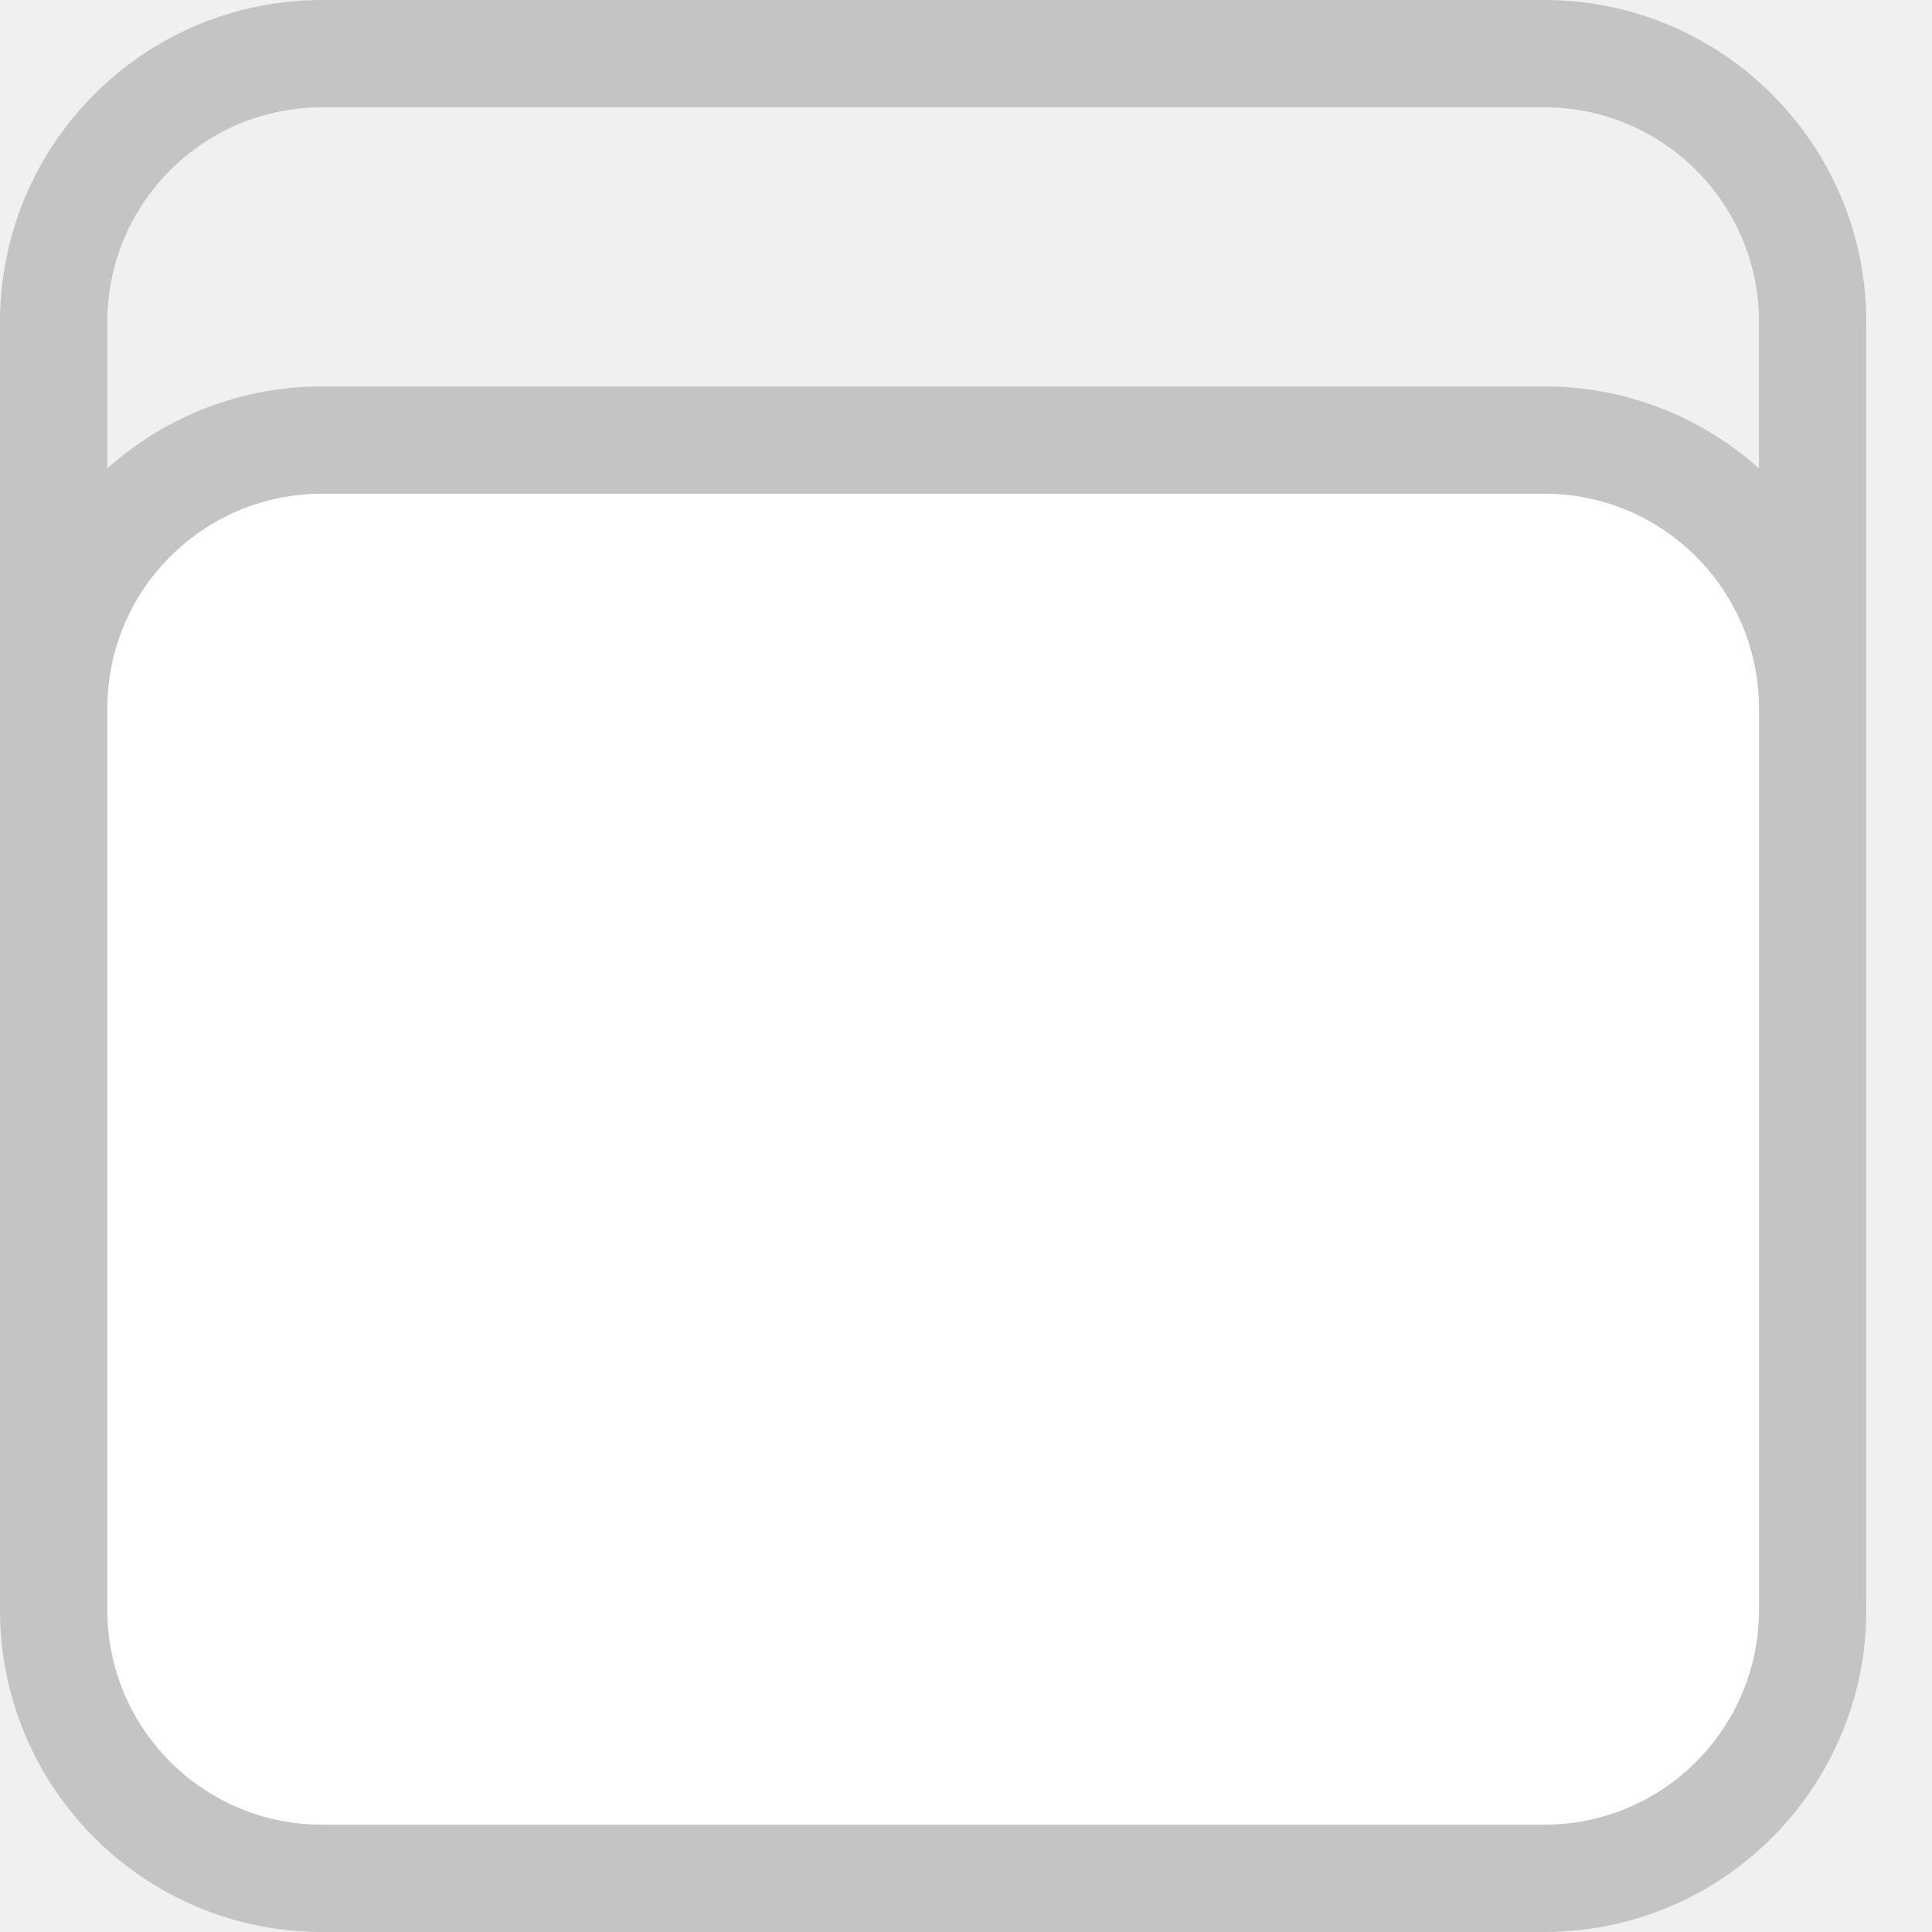
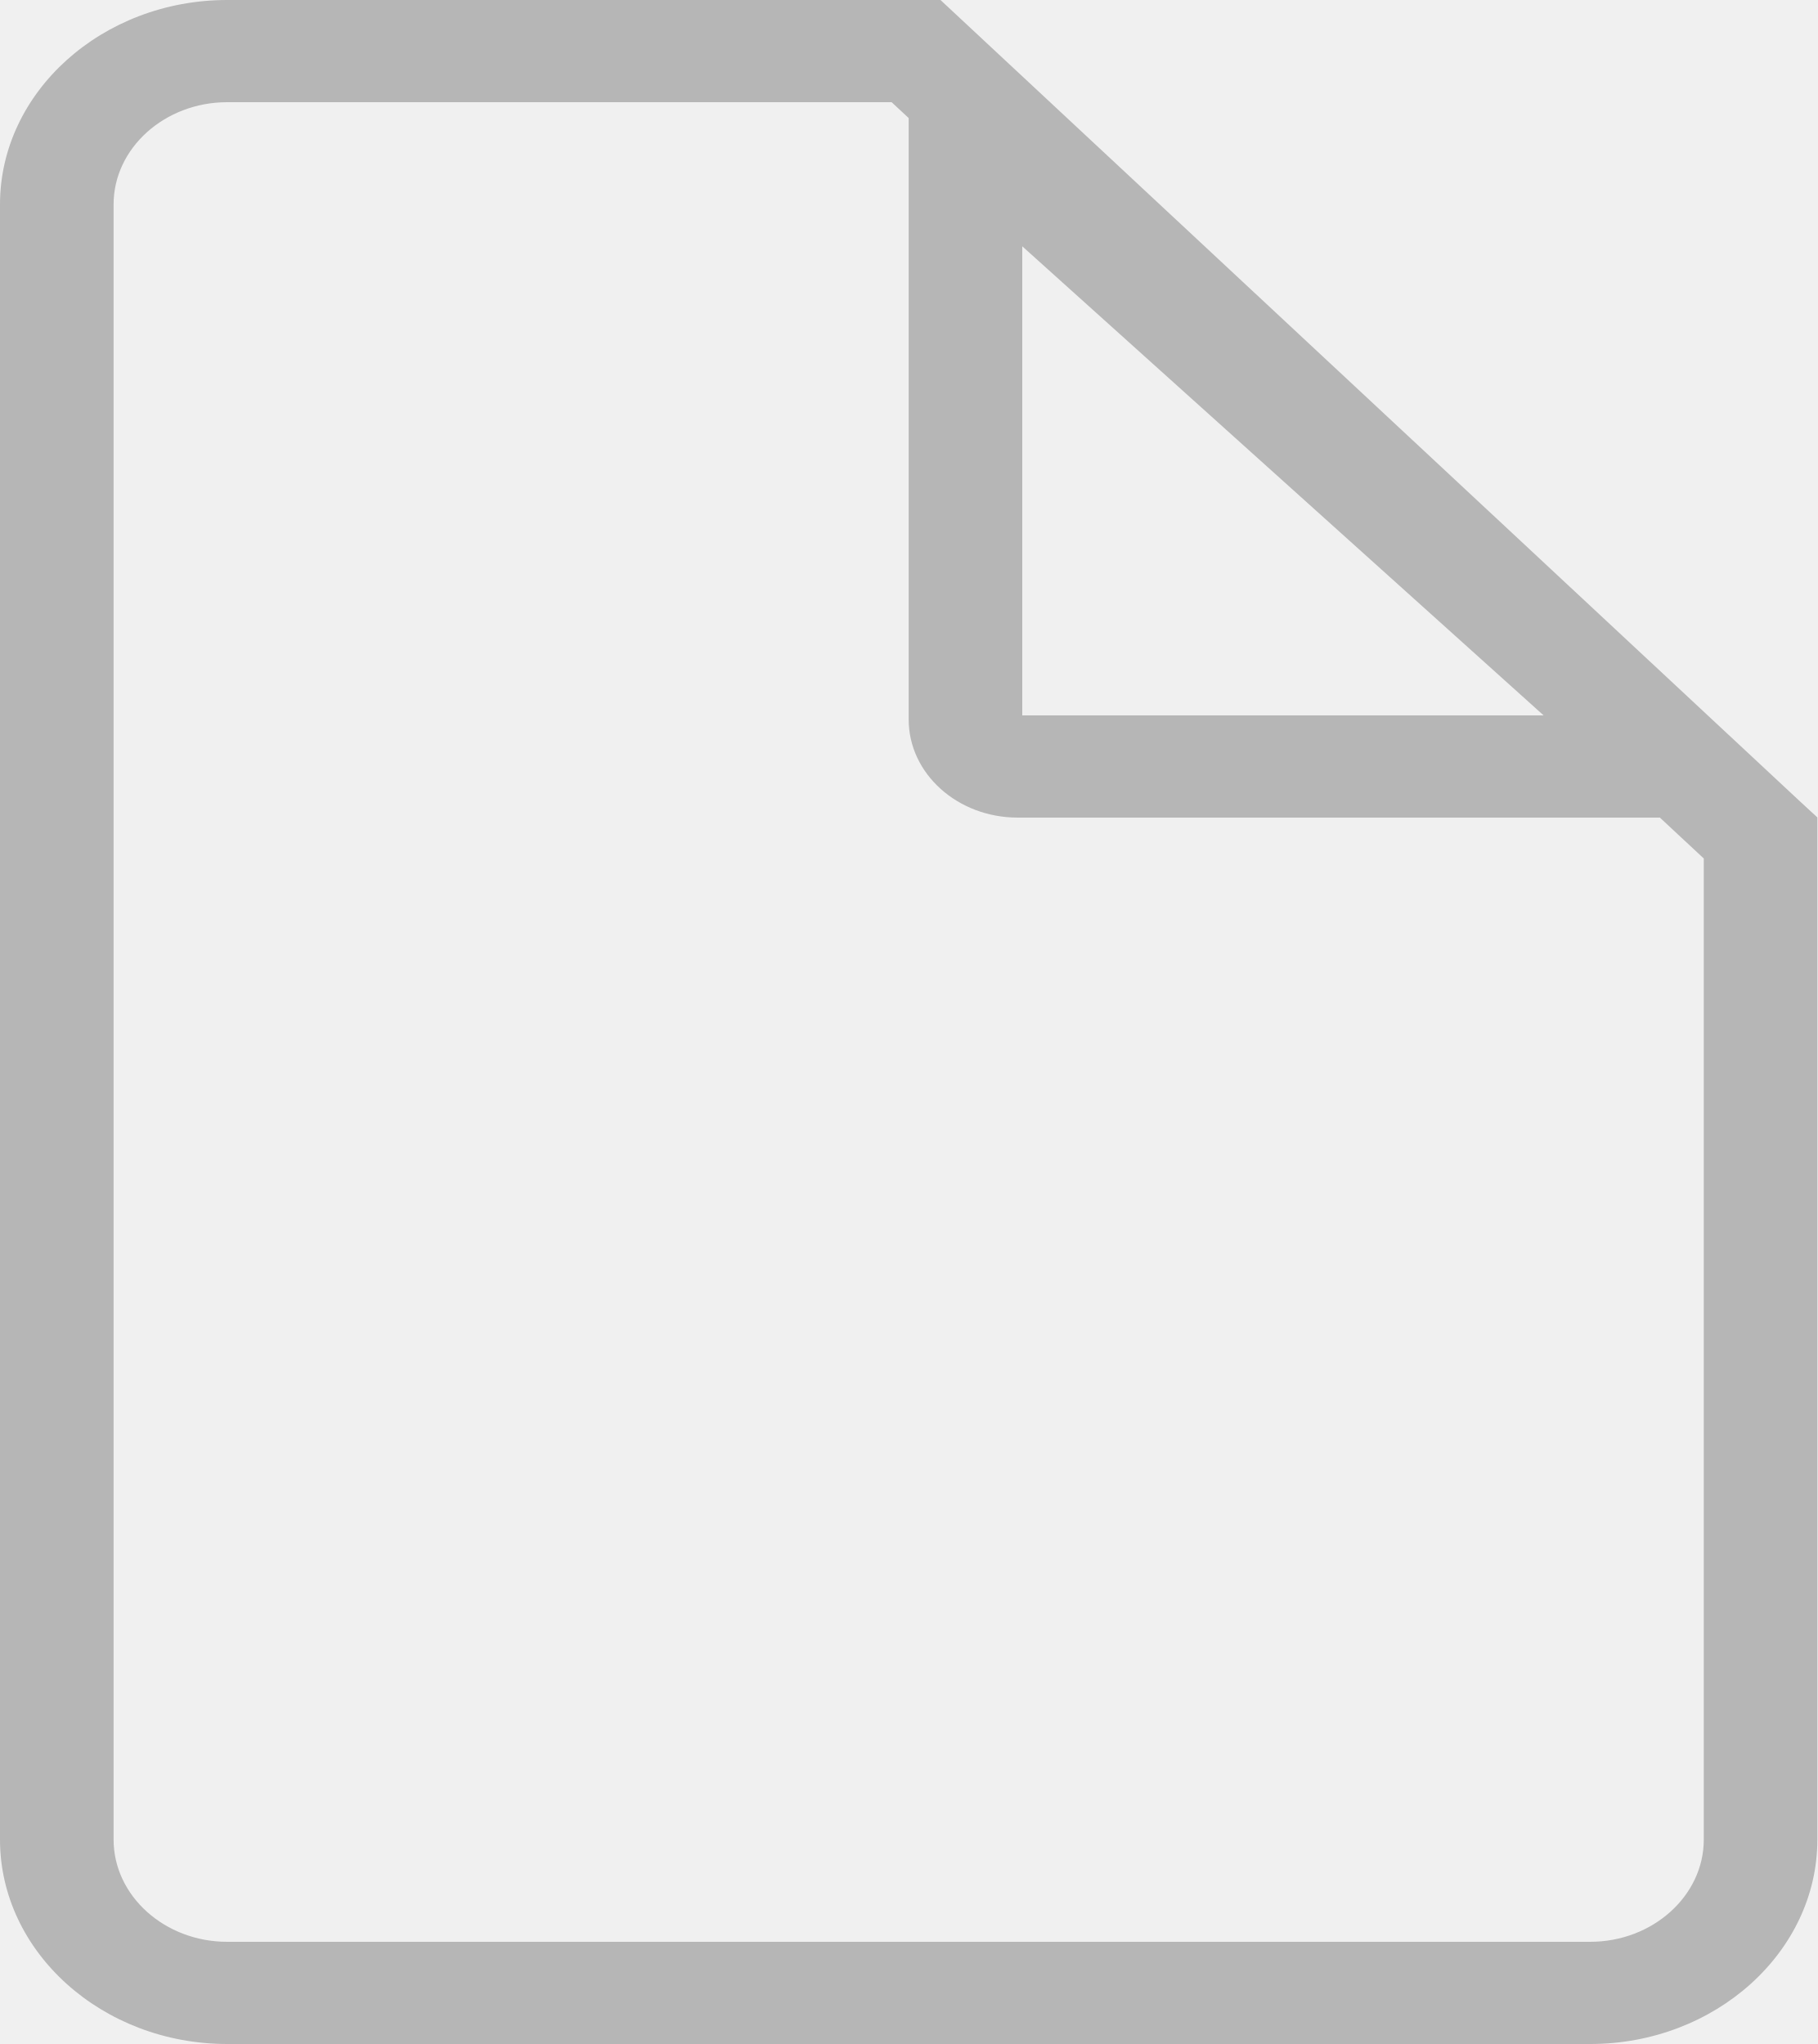
- <svg xmlns="http://www.w3.org/2000/svg" width="18" height="18" viewBox="0 0 18 18" fill="none">
-   <rect x="0.5" y="0.5" width="16.388" height="13.4" rx="2.5" stroke="#C4C4C4" />
-   <rect x="0.5" y="4.1" width="16.388" height="13.4" rx="2.5" fill="white" stroke="#C4C4C4" />
+ <svg xmlns="http://www.w3.org/2000/svg" width="16" height="18" viewBox="0 0 16 18" fill="none">
+   <g id="_?ëì ??1" clip-path="url(#clip0_165_3967)">
+     <path id="Vector" d="M9 2.169L13.59 6.3H9V2.169ZM8 0V6.336C8 6.813 8.43 7.2 8.96 7.2H16L8 0Z" fill="#B6B6B6" />
+     <path id="Vector_2" d="M7.85 0.9L15 7.56V16.2C15 16.695 14.55 17.1 14 17.1H2C1.45 17.1 1 16.695 1 16.2V1.8C1 1.305 1.45 0.9 2 0.9H7.85ZM8.27 0H2C0.9 0 0 0.81 0 1.8V16.2C0 17.19 0.9 18 2 18H14C15.1 18 16 17.19 16 16.2V7.2L8.28 0H8.27Z" fill="#B6B6B6" />
+   </g>
+   <defs>
+     <clipPath id="clip0_165_3967">
+       <rect width="16" height="18" fill="white" />
+     </clipPath>
+   </defs>
</svg>
